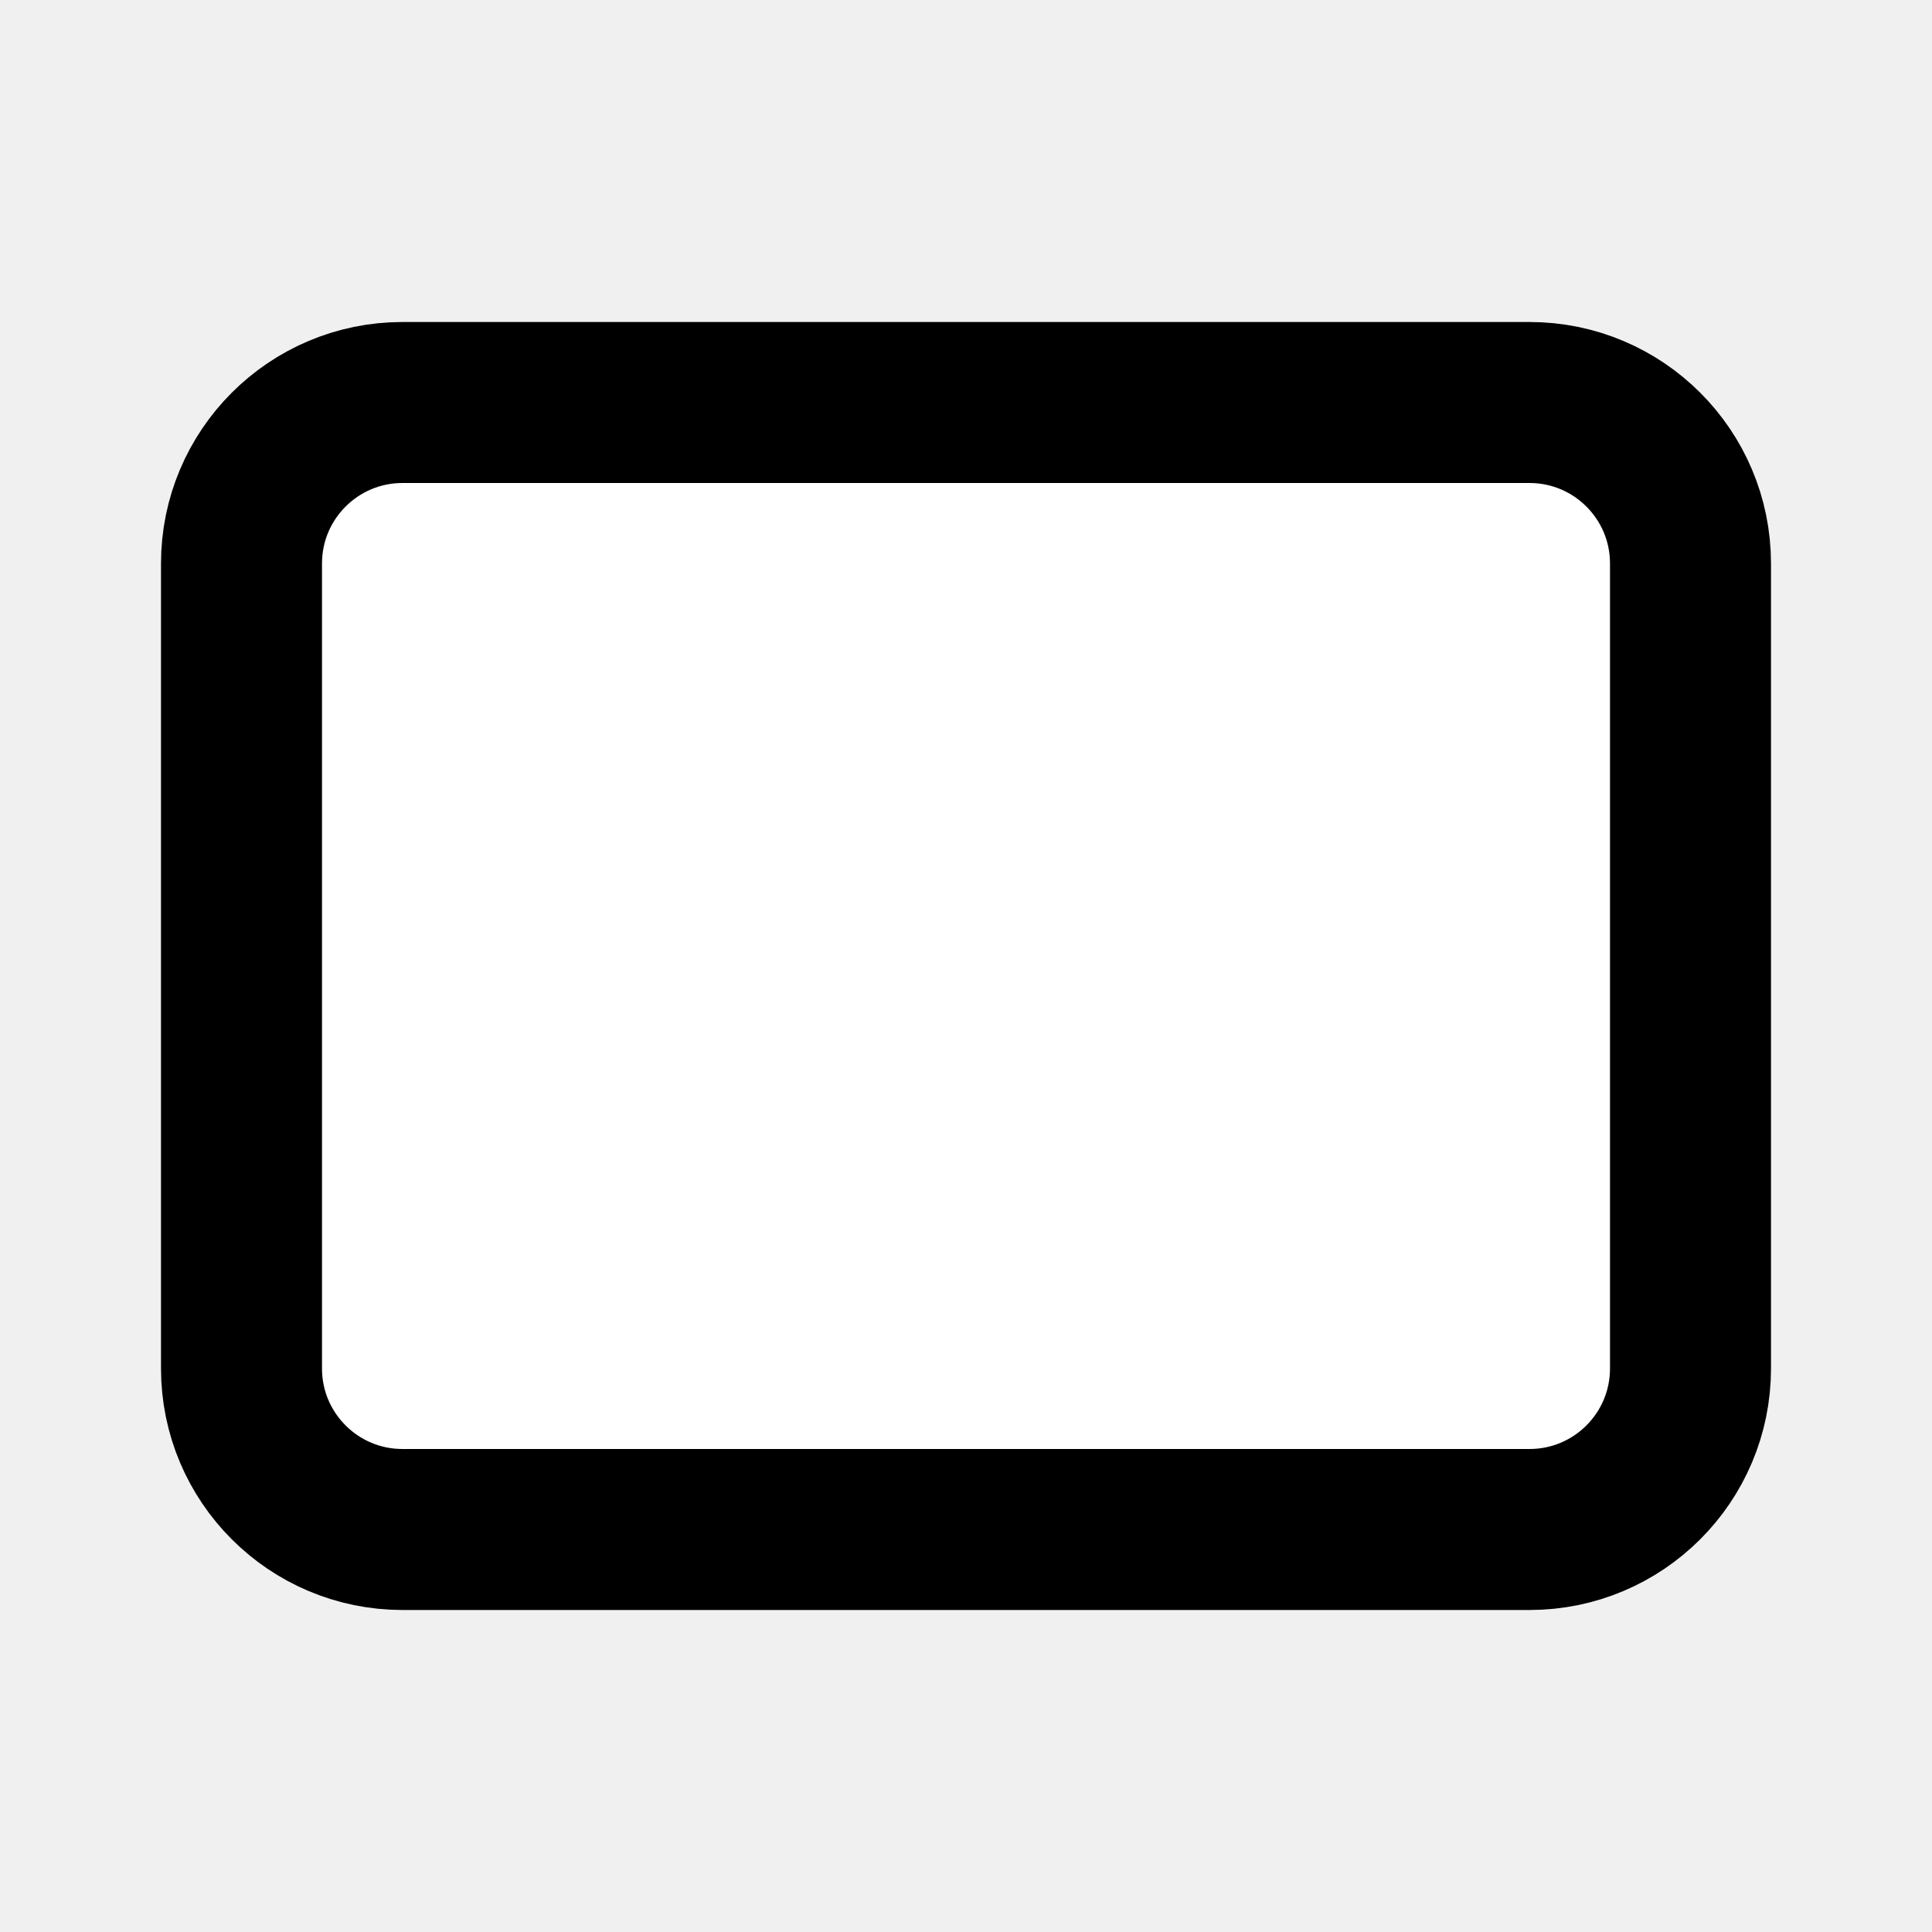
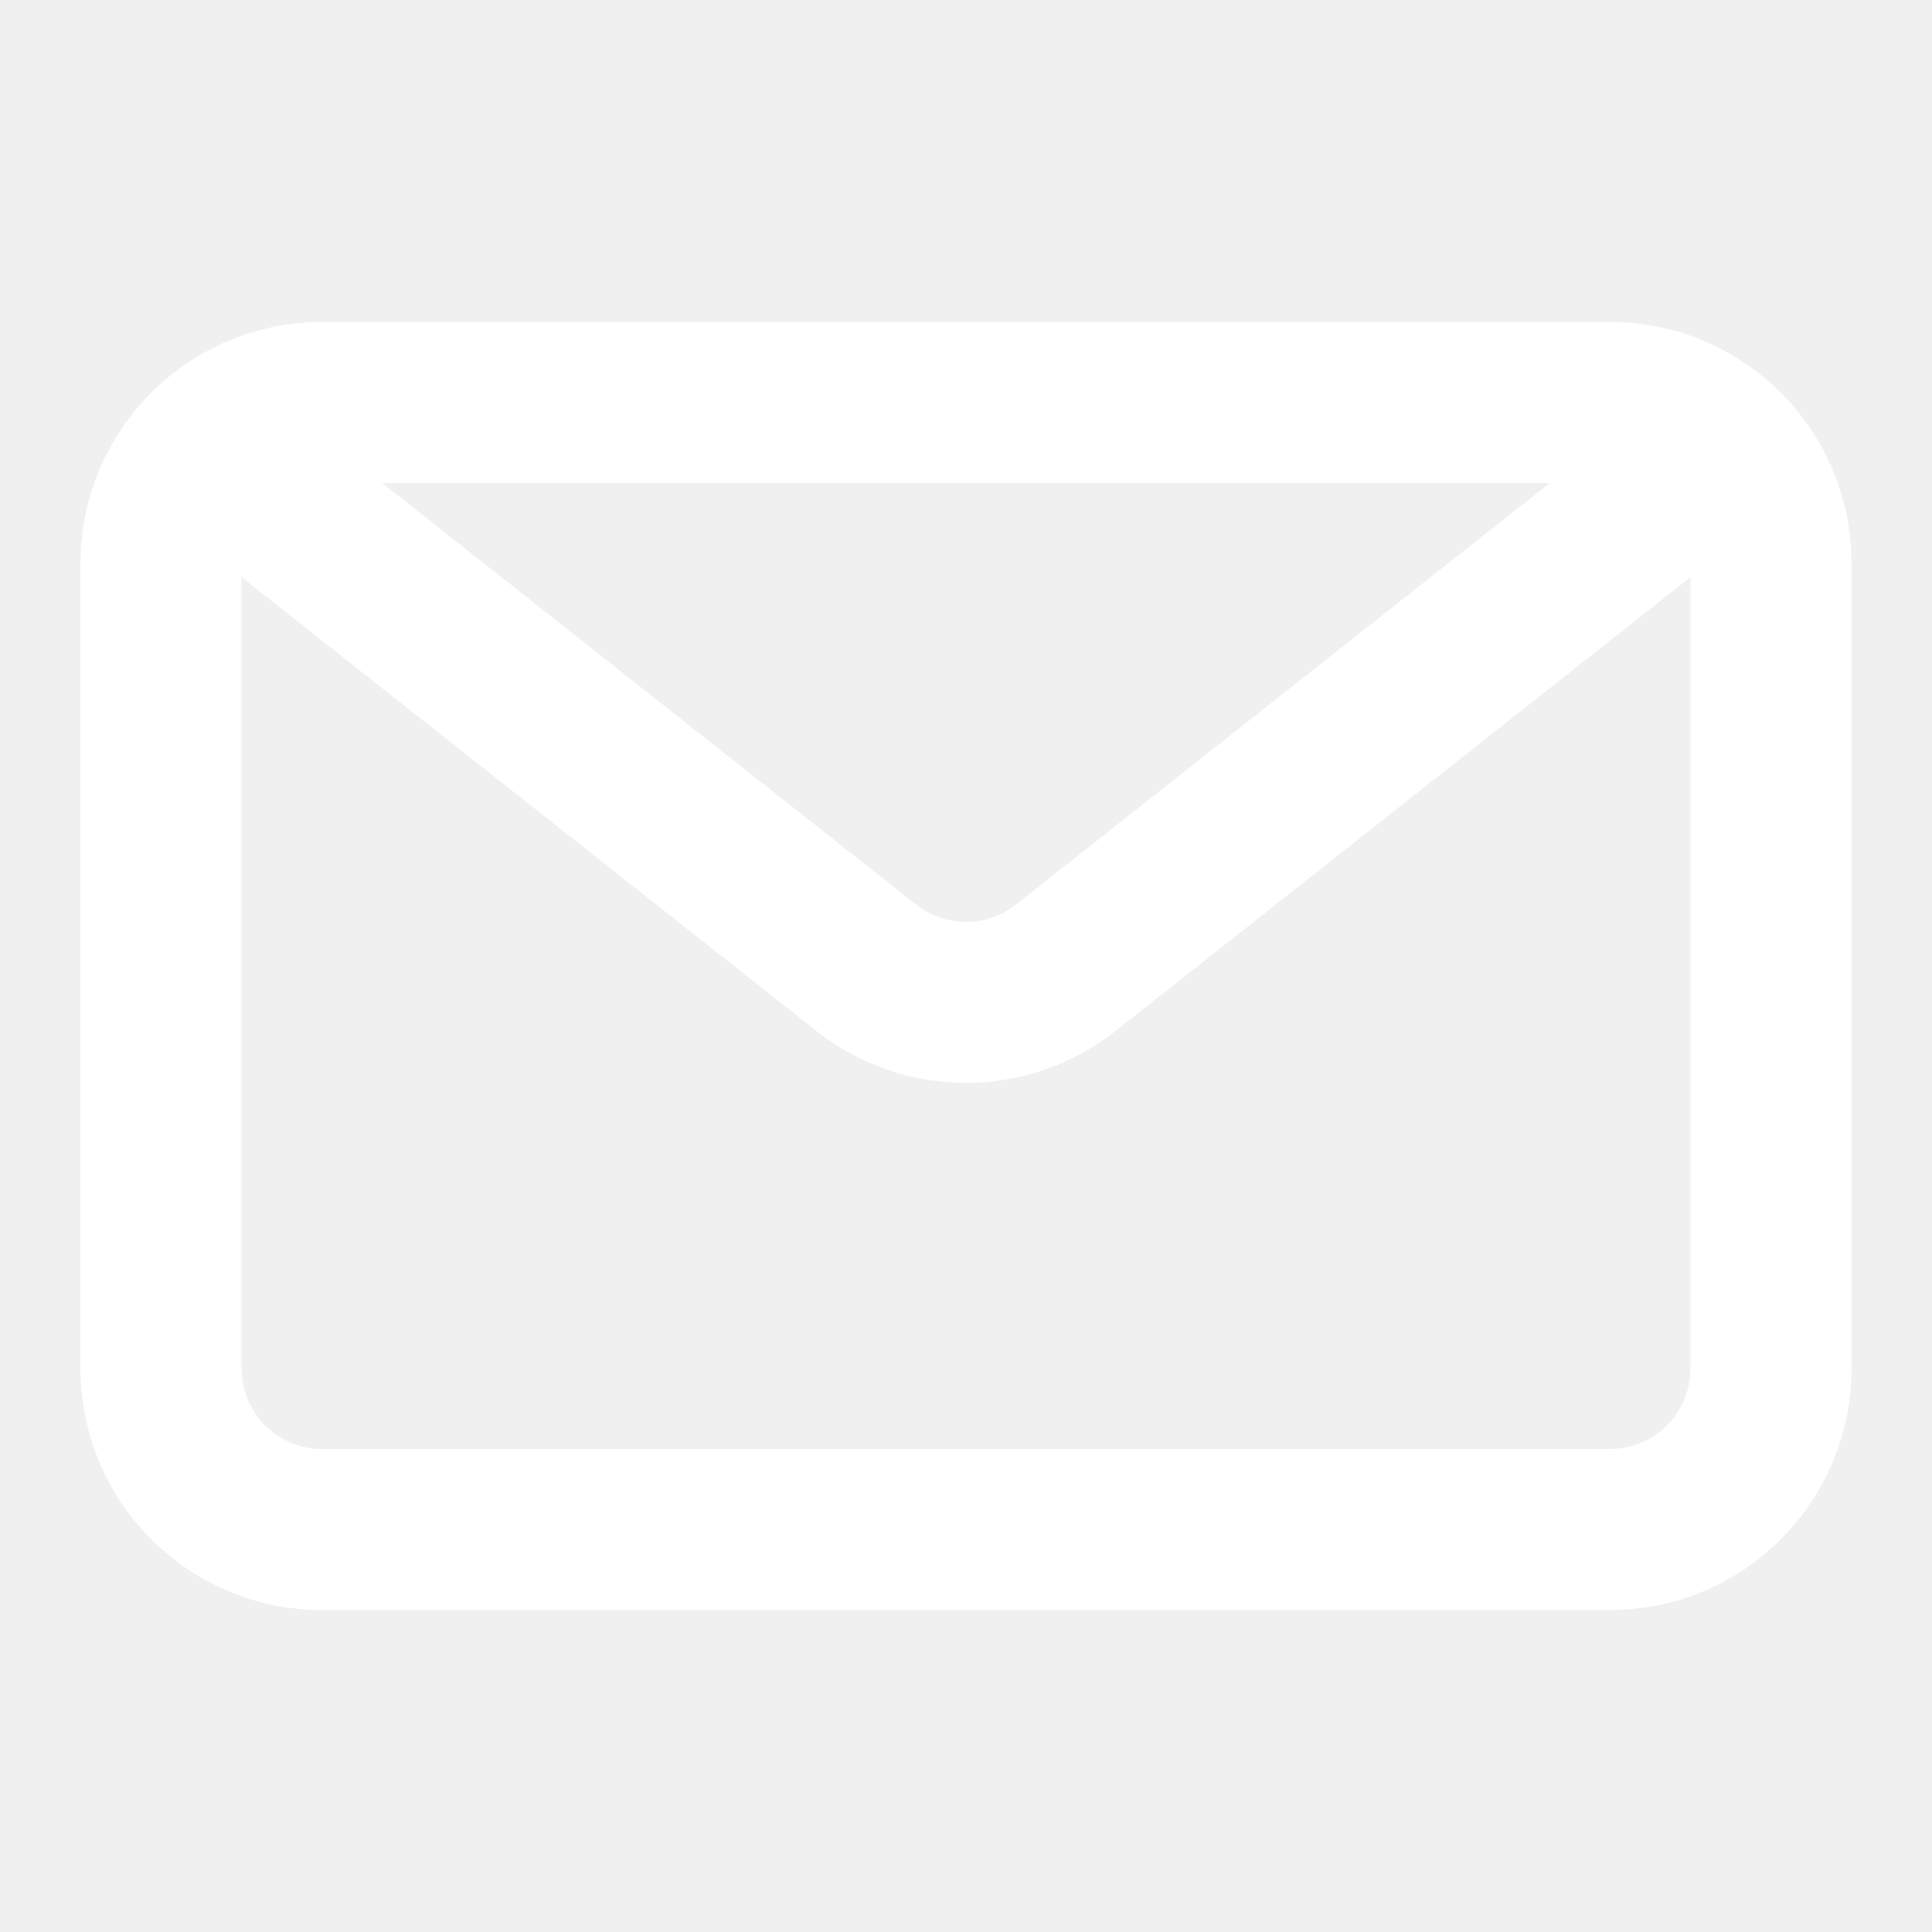
- <svg xmlns="http://www.w3.org/2000/svg" width="800px" height="800px" viewBox="0 0 24 24" fill="white">
-   <path d="M4 7L10.2 11.65C11.267 12.45 12.733 12.45 13.8 11.65L20 7" stroke="#000000" stroke-width="2" stroke-linecap="round" stroke-linejoin="round" />
-   <rect x="3" y="5" width="18" height="14" rx="2" stroke="#000000" stroke-width="2" stroke-linecap="round" />
+ <svg xmlns="http://www.w3.org/2000/svg" width="800px" height="800px" viewBox="0 0 24 24" fill="none">
+   <path fill-rule="evenodd" clip-rule="evenodd" d="M20 4C21.657 4 23 5.343 23 7V17C23 18.657 21.657 20 20 20H4C2.343 20 1 18.657 1 17V7C1 5.343 2.343 4 4 4H20ZM19.253 6H4.747L11.38 11.237C11.744 11.524 12.256 11.524 12.62 11.237L19.253 6ZM3 7.169V17C3 17.552 3.448 18 4 18H20C20.552 18 21 17.552 21 17V7.169L13.859 12.806C12.769 13.667 11.231 13.667 10.141 12.806L3 7.169Z" fill="white" />
</svg>
